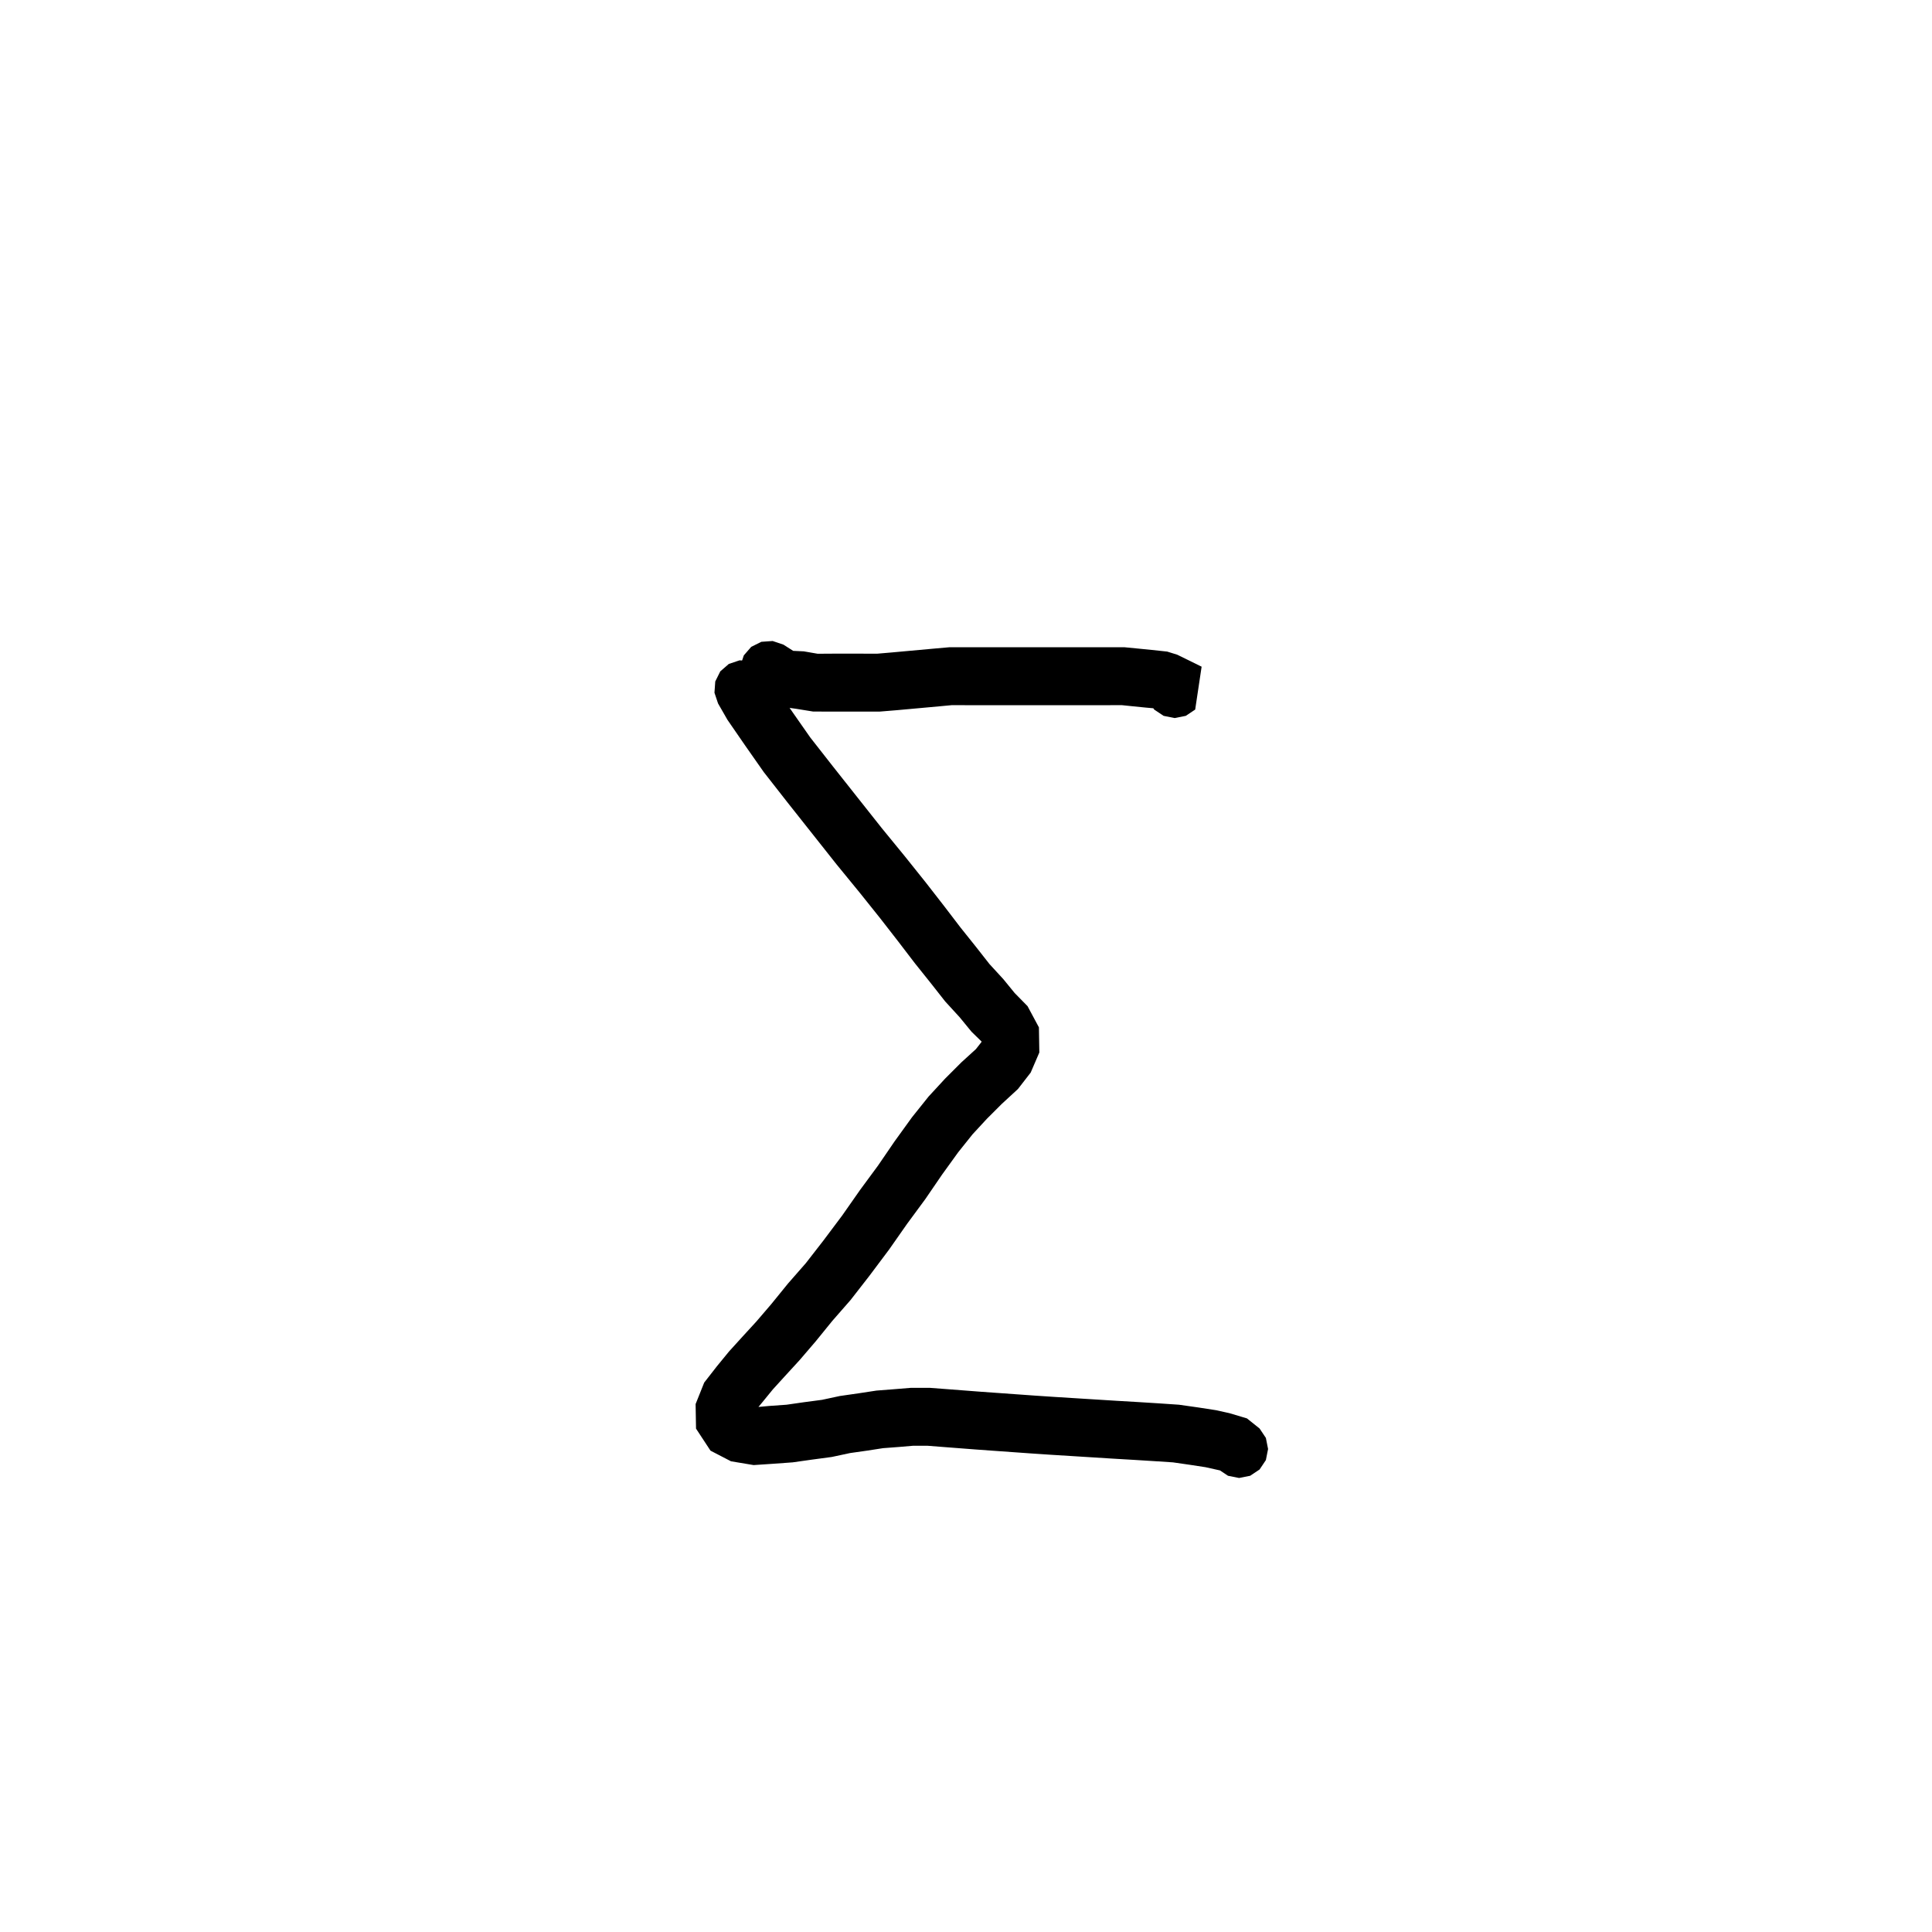
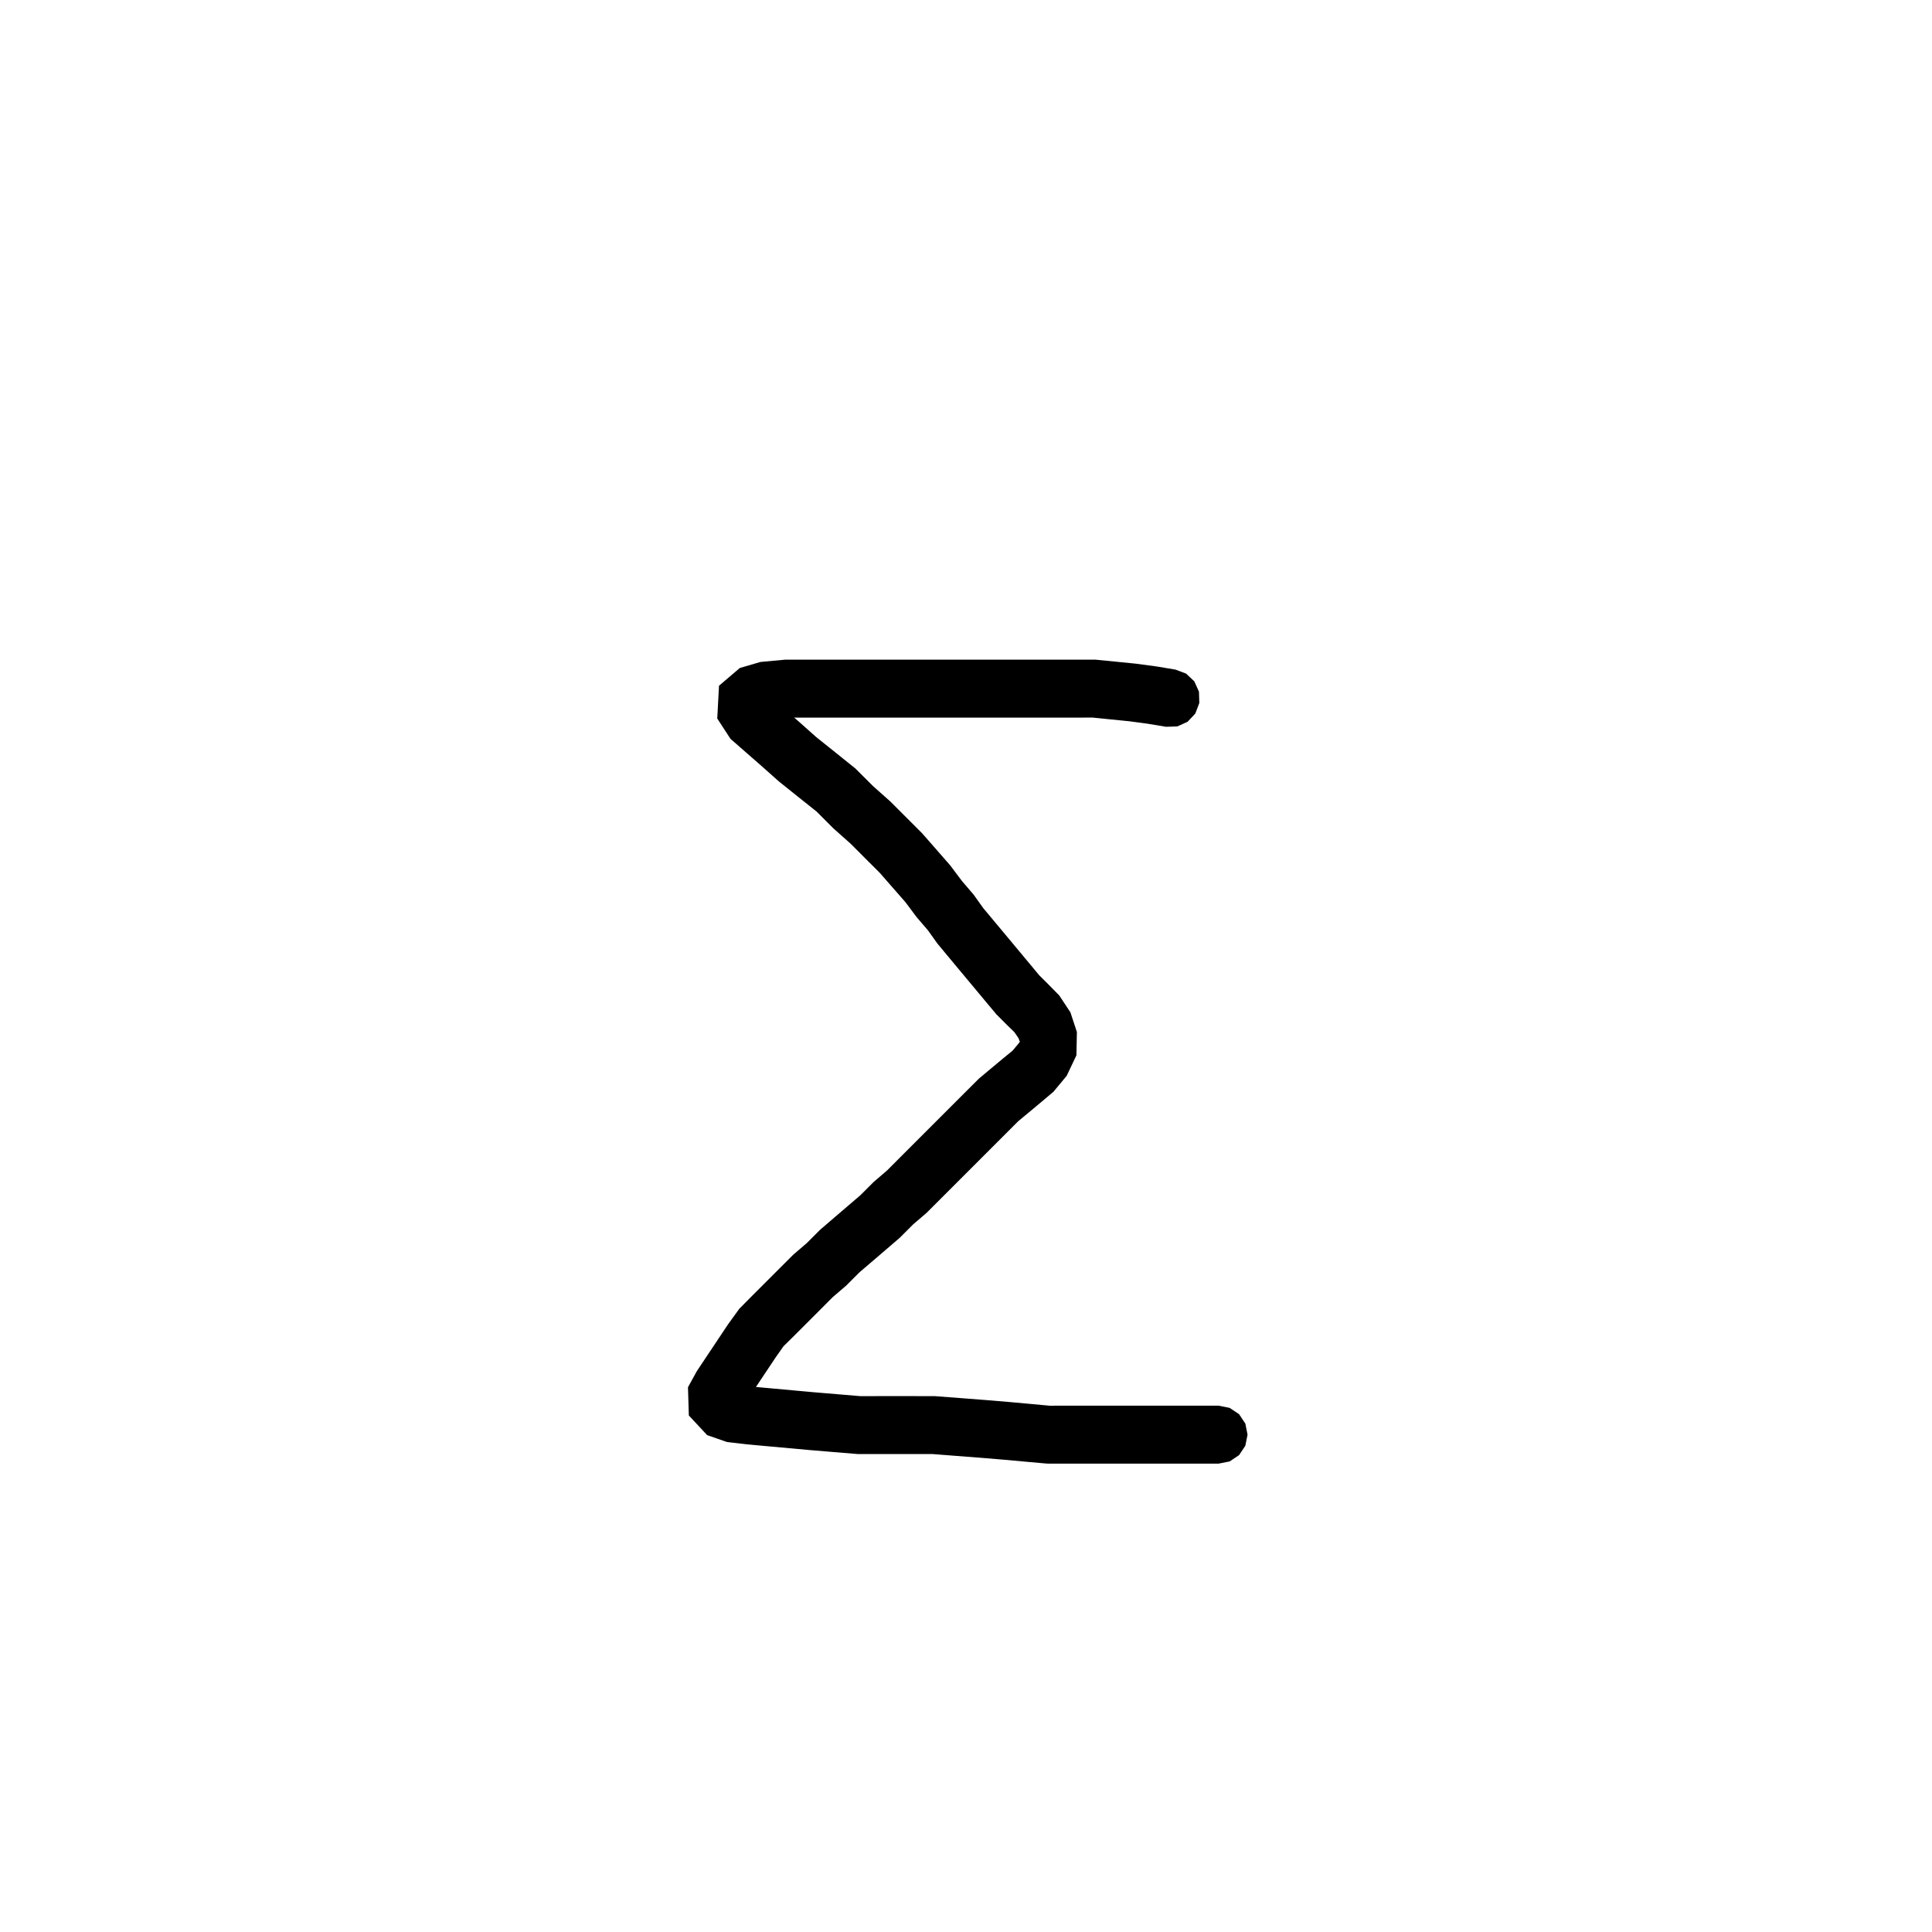
<svg xmlns="http://www.w3.org/2000/svg" viewBox="0 0 300 300" width="300" height="300">
-   <path d="M 117.174 107.907 L 120.317 109.602 L 123.596 110.058 L 126.247 110.486 L 129.206 110.5 L 131.606 110.5 L 134.006 110.5 L 136.594 110.496 L 139.196 110.283 L 141.414 110.082 L 143.614 109.882 L 145.814 109.682 L 147.811 109.495 L 149.806 109.5 L 152.006 109.5 L 154.206 109.5 L 156.606 109.5 L 158.806 109.5 L 161.006 109.5 L 163.406 109.5 L 165.806 109.5 L 168.006 109.5 L 170.206 109.5 L 172.406 109.5 L 174.182 109.494 L 175.958 109.678 L 177.958 109.878 L 179.577 110.023 L 180.413 110.339 L 179.559 109.144 L 179.224 103.818 L 178.249 105.278 L 177.906 107 L 178.249 108.722 L 179.224 110.182 L 180.684 111.157 L 182.406 111.5 L 184.128 111.157 L 185.588 110.182 L 186.587 103.522 L 182.799 101.661 L 181.236 101.177 L 178.854 100.922 L 176.854 100.722 L 174.631 100.506 L 172.406 100.5 L 170.206 100.5 L 168.006 100.5 L 165.806 100.5 L 163.406 100.5 L 161.006 100.5 L 158.806 100.5 L 156.606 100.5 L 154.206 100.5 L 152.006 100.5 L 149.806 100.5 L 147.402 100.505 L 144.999 100.718 L 142.799 100.918 L 140.599 101.118 L 138.416 101.317 L 136.219 101.504 L 134.006 101.5 L 131.606 101.5 L 129.206 101.5 L 126.965 101.514 L 124.817 101.142 L 123.163 101.064 L 121.639 100.093 L 119.974 99.536 L 118.222 99.659 L 116.651 100.442 L 115.499 101.767 L 114.942 103.433 L 115.065 105.184 L 115.848 106.755 Z" fill="black" fill-rule="nonzero" />
-   <path d="M 111.499 109.233 L 112.958 111.773 L 115.711 115.768 L 118.596 119.887 L 122.27 124.584 L 126.078 129.393 L 129.9 134.22 L 133.509 138.631 L 136.674 142.588 L 139.443 146.149 L 142.06 149.57 L 144.481 152.596 L 146.771 155.507 L 149.011 157.953 L 150.861 160.21 L 152.454 161.763 L 152.689 162.07 L 152.626 161.369 L 152.366 161.853 L 151.544 162.901 L 149.293 164.951 L 146.76 167.484 L 144.19 170.271 L 141.619 173.483 L 138.924 177.213 L 136.338 180.994 L 133.551 184.776 L 130.763 188.759 L 127.829 192.67 L 125.133 196.139 L 122.367 199.298 L 119.749 202.519 L 117.436 205.218 L 115.283 207.566 L 113.201 209.859 L 111.309 212.169 L 109.348 214.685 L 108.013 218.024 L 108.079 221.836 L 110.325 225.257 L 113.513 226.91 L 117.026 227.496 L 120.139 227.288 L 123.086 227.074 L 126.021 226.658 L 129.171 226.235 L 131.997 225.63 L 134.666 225.251 L 137.122 224.87 L 139.565 224.686 L 141.786 224.496 L 144.033 224.497 L 146.461 224.687 L 149.061 224.887 L 151.674 225.088 L 154.486 225.289 L 157.286 225.489 L 160.097 225.689 L 163.117 225.891 L 166.326 226.091 L 169.526 226.291 L 172.734 226.492 L 176.134 226.692 L 179.317 226.891 L 182.143 227.076 L 184.747 227.451 L 187.201 227.827 L 188.715 228.166 L 189.854 228.419 L 189.224 228.182 L 190.684 229.157 L 192.406 229.5 L 194.128 229.157 L 195.588 228.182 L 196.564 226.722 L 196.906 225 L 196.564 223.278 L 195.588 221.818 L 193.625 220.248 L 190.898 219.434 L 188.811 218.973 L 186.066 218.549 L 183.069 218.124 L 179.896 217.909 L 176.678 217.708 L 173.278 217.508 L 170.087 217.309 L 166.887 217.109 L 163.696 216.909 L 160.716 216.711 L 157.927 216.511 L 155.127 216.311 L 152.339 216.112 L 149.751 215.913 L 147.151 215.713 L 144.379 215.503 L 141.426 215.504 L 138.847 215.714 L 136.09 215.93 L 133.347 216.349 L 130.415 216.77 L 127.642 217.365 L 124.791 217.742 L 122.127 218.126 L 119.474 218.312 L 117.386 218.504 L 116.099 218.29 L 116.087 218.343 L 116.733 219.364 L 116.799 219.976 L 117.065 219.315 L 118.304 217.831 L 120.012 215.741 L 121.929 213.634 L 124.177 211.182 L 126.663 208.281 L 129.246 205.102 L 132.08 201.861 L 134.984 198.13 L 138.049 194.041 L 140.862 190.024 L 143.675 186.206 L 146.288 182.387 L 148.793 178.917 L 151.023 176.129 L 153.252 173.716 L 155.52 171.449 L 158.069 169.099 L 160.046 166.547 L 161.387 163.431 L 161.323 159.53 L 159.558 156.237 L 157.551 154.19 L 155.802 152.047 L 153.641 149.693 L 151.532 147.004 L 149.152 144.03 L 146.569 140.651 L 143.738 137.012 L 140.504 132.969 L 136.913 128.58 L 133.134 123.807 L 129.342 119.016 L 125.816 114.513 L 123.102 110.632 L 120.521 106.894 L 119.313 104.767 L 118.162 103.442 L 116.59 102.659 L 114.839 102.536 L 113.174 103.093 L 111.848 104.245 L 111.065 105.816 L 110.942 107.567 Z" fill="black" fill-rule="nonzero" />
+   <path d="M 182.531 103.977 L 179.489 103.471 L 176.372 103.055 L 173.328 102.75 L 170.135 102.436 L 166.94 102.431 L 163.97 102.431 L 160.999 102.431 L 158.029 102.431 L 155.059 102.431 L 152.088 102.431 L 149.118 102.431 L 146.148 102.431 L 142.881 102.431 L 139.613 102.431 L 136.346 102.431 L 132.782 102.431 L 129.217 102.431 L 125.653 102.431 L 121.893 102.435 L 118.081 102.789 L 114.88 103.725 L 111.647 106.48 L 111.376 111.572 L 113.425 114.724 L 115.874 116.866 L 118.22 118.919 L 120.972 121.363 L 124.03 123.811 L 126.811 126.027 L 129.395 128.618 L 132.074 131 L 134.352 133.281 L 136.627 135.553 L 138.603 137.815 L 140.576 140.065 L 142.337 142.415 L 144.095 144.463 L 145.551 146.506 L 147.146 148.425 L 148.631 150.208 L 150.117 151.99 L 151.602 153.772 L 153.087 155.554 L 154.699 157.482 L 156.332 159.123 L 157.517 160.275 L 158.163 161.22 L 158.343 161.73 L 158.416 161.681 L 158.146 162.058 L 157.223 163.155 L 155.742 164.365 L 153.96 165.85 L 152.018 167.475 L 150.095 169.392 L 148.312 171.174 L 146.233 173.254 L 144.154 175.333 L 141.778 177.709 L 139.699 179.788 L 137.739 181.752 L 135.66 183.534 L 133.581 185.613 L 131.635 187.276 L 129.556 189.059 L 127.343 190.96 L 125.264 193.039 L 123.185 194.821 L 120.986 197.016 L 118.907 199.095 L 116.827 201.174 L 114.792 203.232 L 113.042 205.656 L 111.81 207.504 L 110.621 209.286 L 109.433 211.068 L 108.193 212.931 L 106.829 215.409 L 106.962 219.792 L 109.804 222.845 L 112.889 223.918 L 115.997 224.28 L 119.305 224.581 L 122.572 224.878 L 125.857 225.176 L 129.438 225.475 L 133.188 225.783 L 136.94 225.787 L 140.801 225.787 L 144.793 225.784 L 148.476 226.071 L 152.324 226.367 L 155.857 226.661 L 159.107 226.957 L 162.577 227.268 L 166.049 227.272 L 169.316 227.272 L 172.584 227.272 L 175.851 227.272 L 178.821 227.272 L 181.791 227.272 L 184.465 227.272 L 187.237 227.272 L 189.217 227.272 L 190.939 226.93 L 192.399 225.954 L 193.375 224.494 L 193.717 222.772 L 193.375 221.05 L 192.399 219.59 L 190.939 218.615 L 189.217 218.272 L 187.237 218.272 L 184.465 218.272 L 181.791 218.272 L 178.821 218.272 L 175.851 218.272 L 172.584 218.272 L 169.316 218.272 L 166.049 218.272 L 162.986 218.277 L 159.922 217.994 L 156.637 217.695 L 153.041 217.396 L 149.166 217.097 L 145.126 216.79 L 140.801 216.787 L 136.94 216.787 L 133.563 216.791 L 130.185 216.506 L 126.637 216.21 L 123.387 215.915 L 120.12 215.617 L 116.893 215.324 L 114.654 215.092 L 114.175 214.977 L 115.235 216.247 L 115.367 218.255 L 115.786 217.762 L 116.922 216.061 L 118.11 214.278 L 119.298 212.496 L 120.442 210.779 L 121.662 209.045 L 123.191 207.538 L 125.27 205.459 L 127.35 203.38 L 129.309 201.416 L 131.388 199.634 L 133.467 197.555 L 135.413 195.892 L 137.492 194.11 L 139.705 192.208 L 141.784 190.129 L 143.863 188.347 L 146.063 186.152 L 148.142 184.073 L 150.518 181.697 L 152.597 179.618 L 154.676 177.538 L 156.459 175.756 L 158.1 174.109 L 159.722 172.764 L 161.504 171.279 L 163.587 169.519 L 165.635 167.051 L 167.147 163.864 L 167.22 160.25 L 166.212 157.195 L 164.482 154.576 L 162.696 152.759 L 161.359 151.428 L 160.001 149.792 L 158.516 148.01 L 157.031 146.228 L 155.545 144.446 L 154.06 142.664 L 152.685 141.019 L 151.171 138.903 L 149.365 136.793 L 147.561 134.39 L 145.376 131.888 L 143.193 129.398 L 140.716 126.917 L 138.242 124.446 L 135.574 122.075 L 132.812 119.32 L 129.652 116.783 L 126.769 114.479 L 124.175 112.17 L 121.768 110.065 L 120.059 108.642 L 119.732 108.23 L 119.461 110.945 L 118.604 111.918 L 119.561 111.666 L 122.284 111.426 L 125.653 111.431 L 129.217 111.431 L 132.782 111.431 L 136.346 111.431 L 139.613 111.431 L 142.881 111.431 L 146.148 111.431 L 149.118 111.431 L 152.088 111.431 L 155.059 111.431 L 158.029 111.431 L 160.999 111.431 L 163.97 111.431 L 166.94 111.431 L 169.686 111.425 L 172.433 111.705 L 175.329 111.994 L 178.154 112.371 L 181.052 112.855 L 182.807 112.8 L 184.407 112.078 L 185.609 110.798 L 186.23 109.156 L 186.175 107.401 L 185.453 105.8 L 184.174 104.598 Z" fill="black" fill-rule="nonzero" />
</svg>
